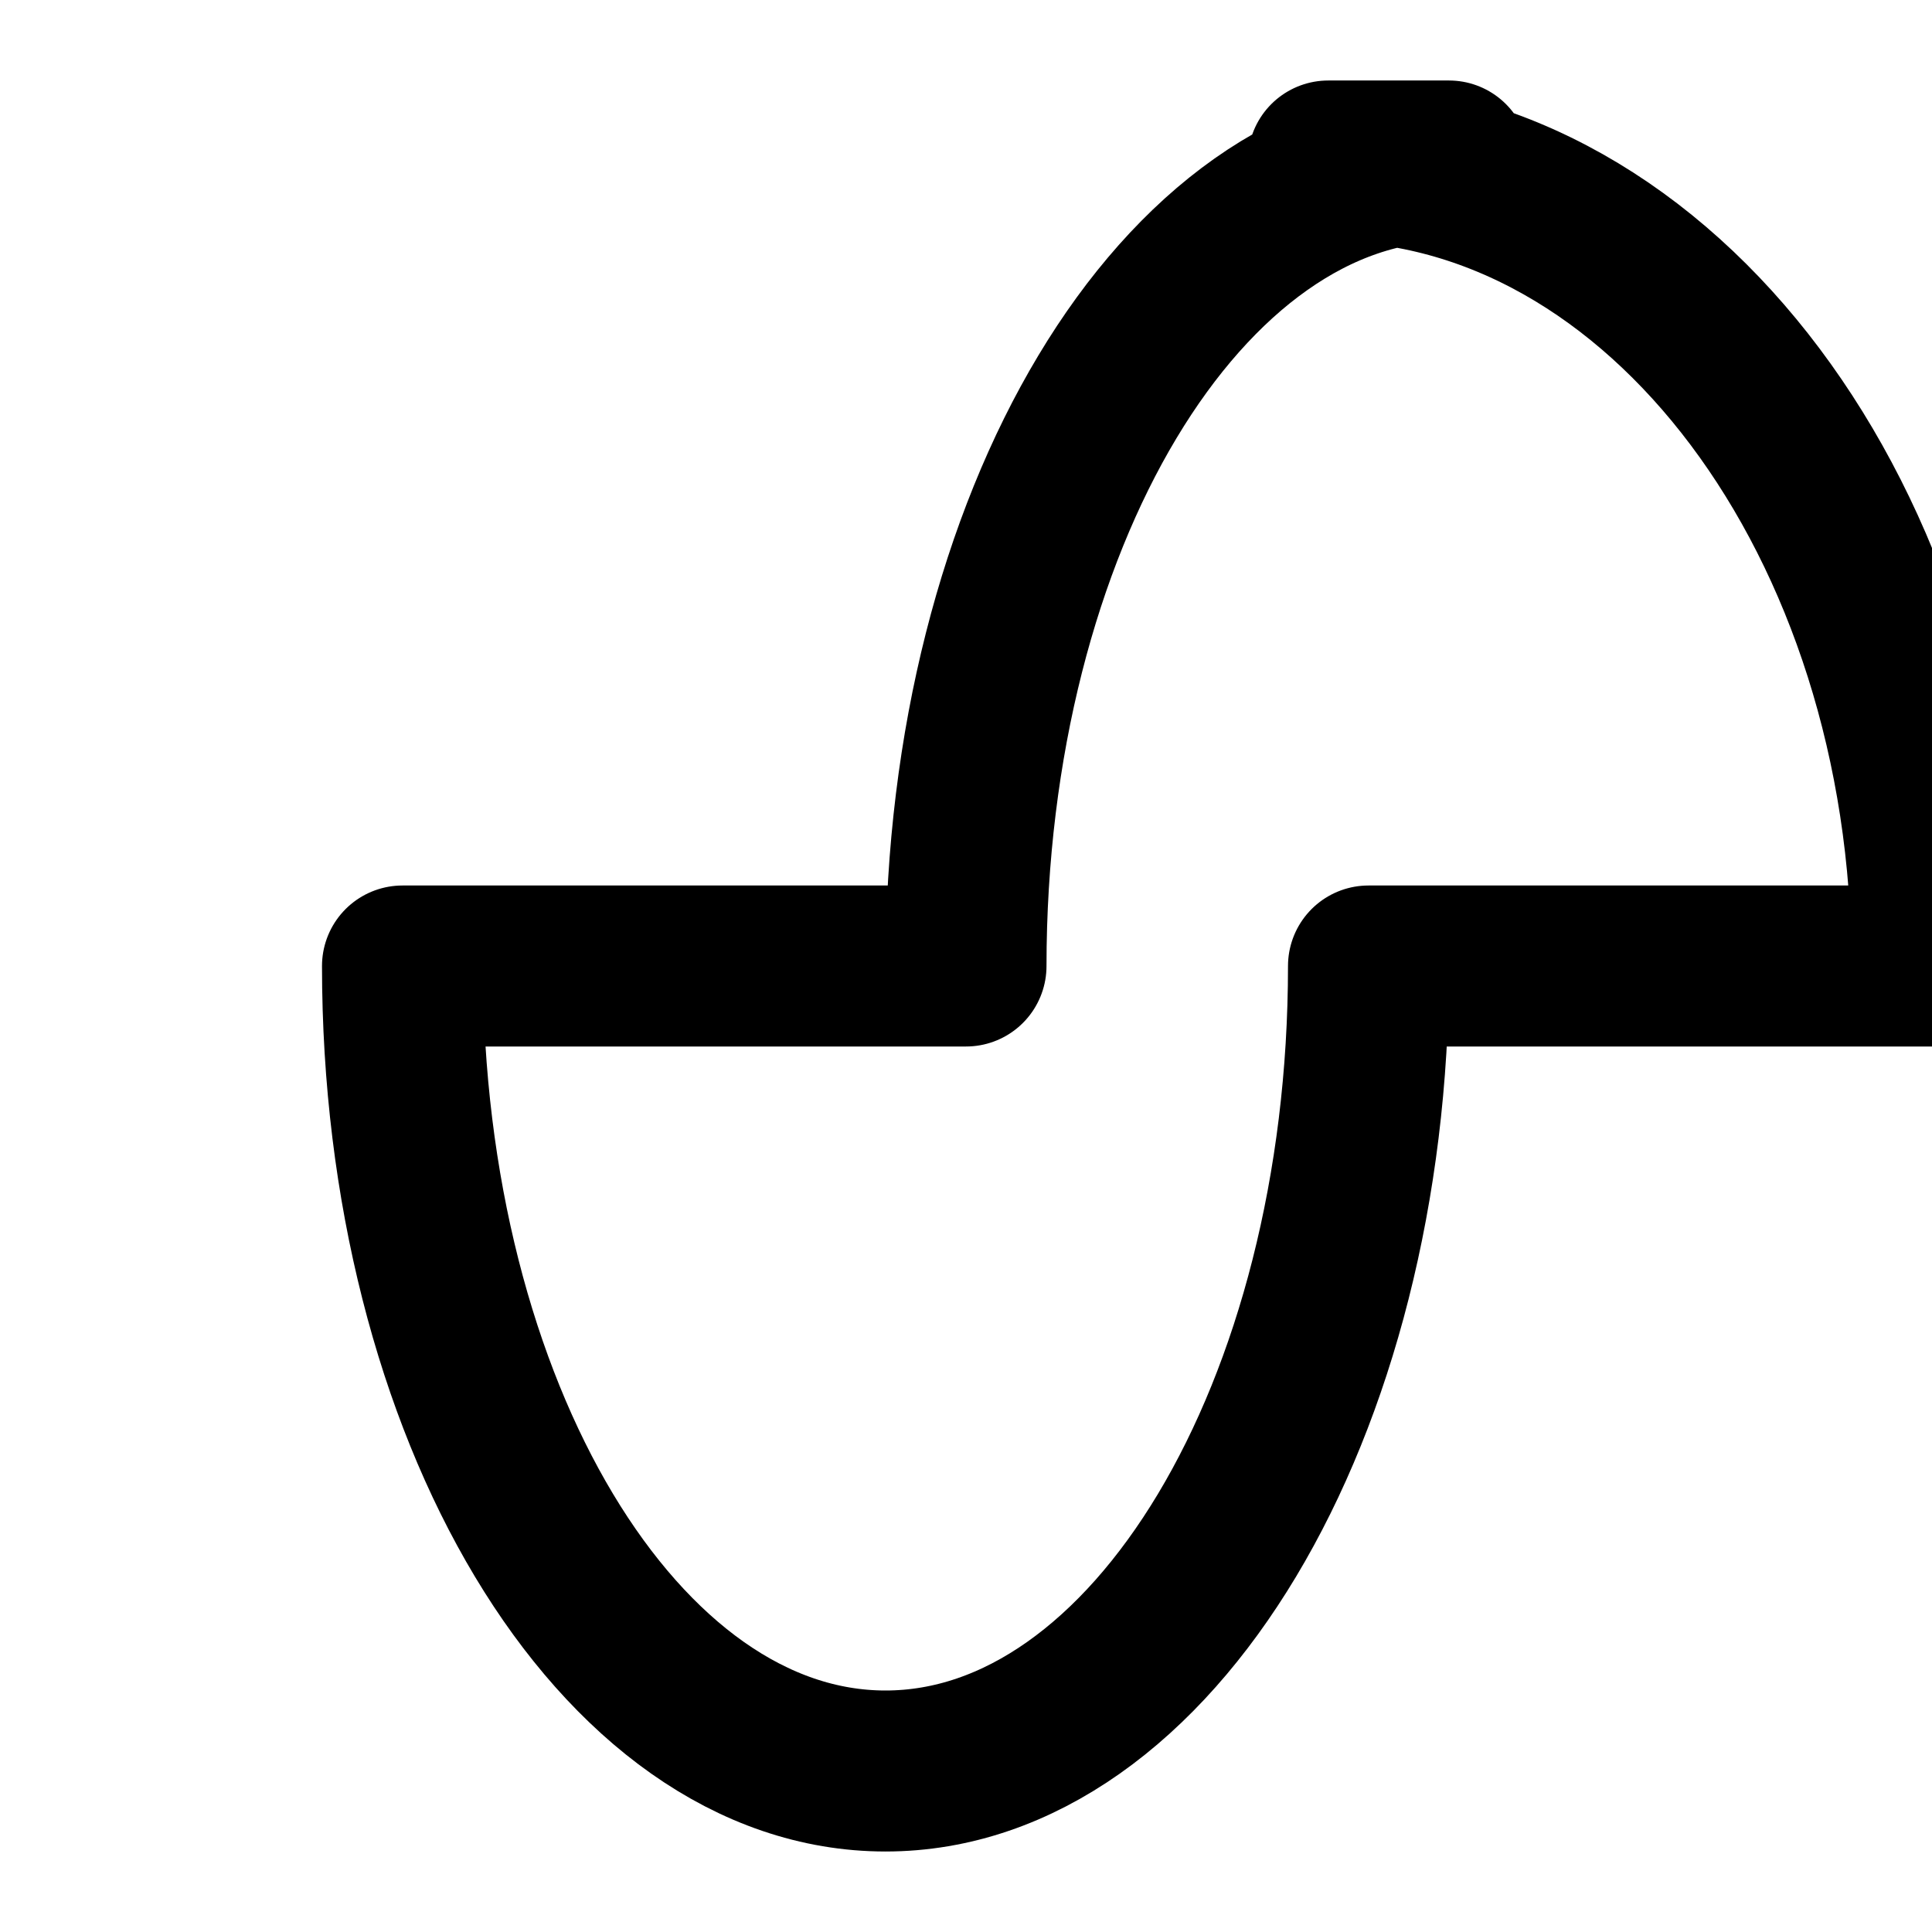
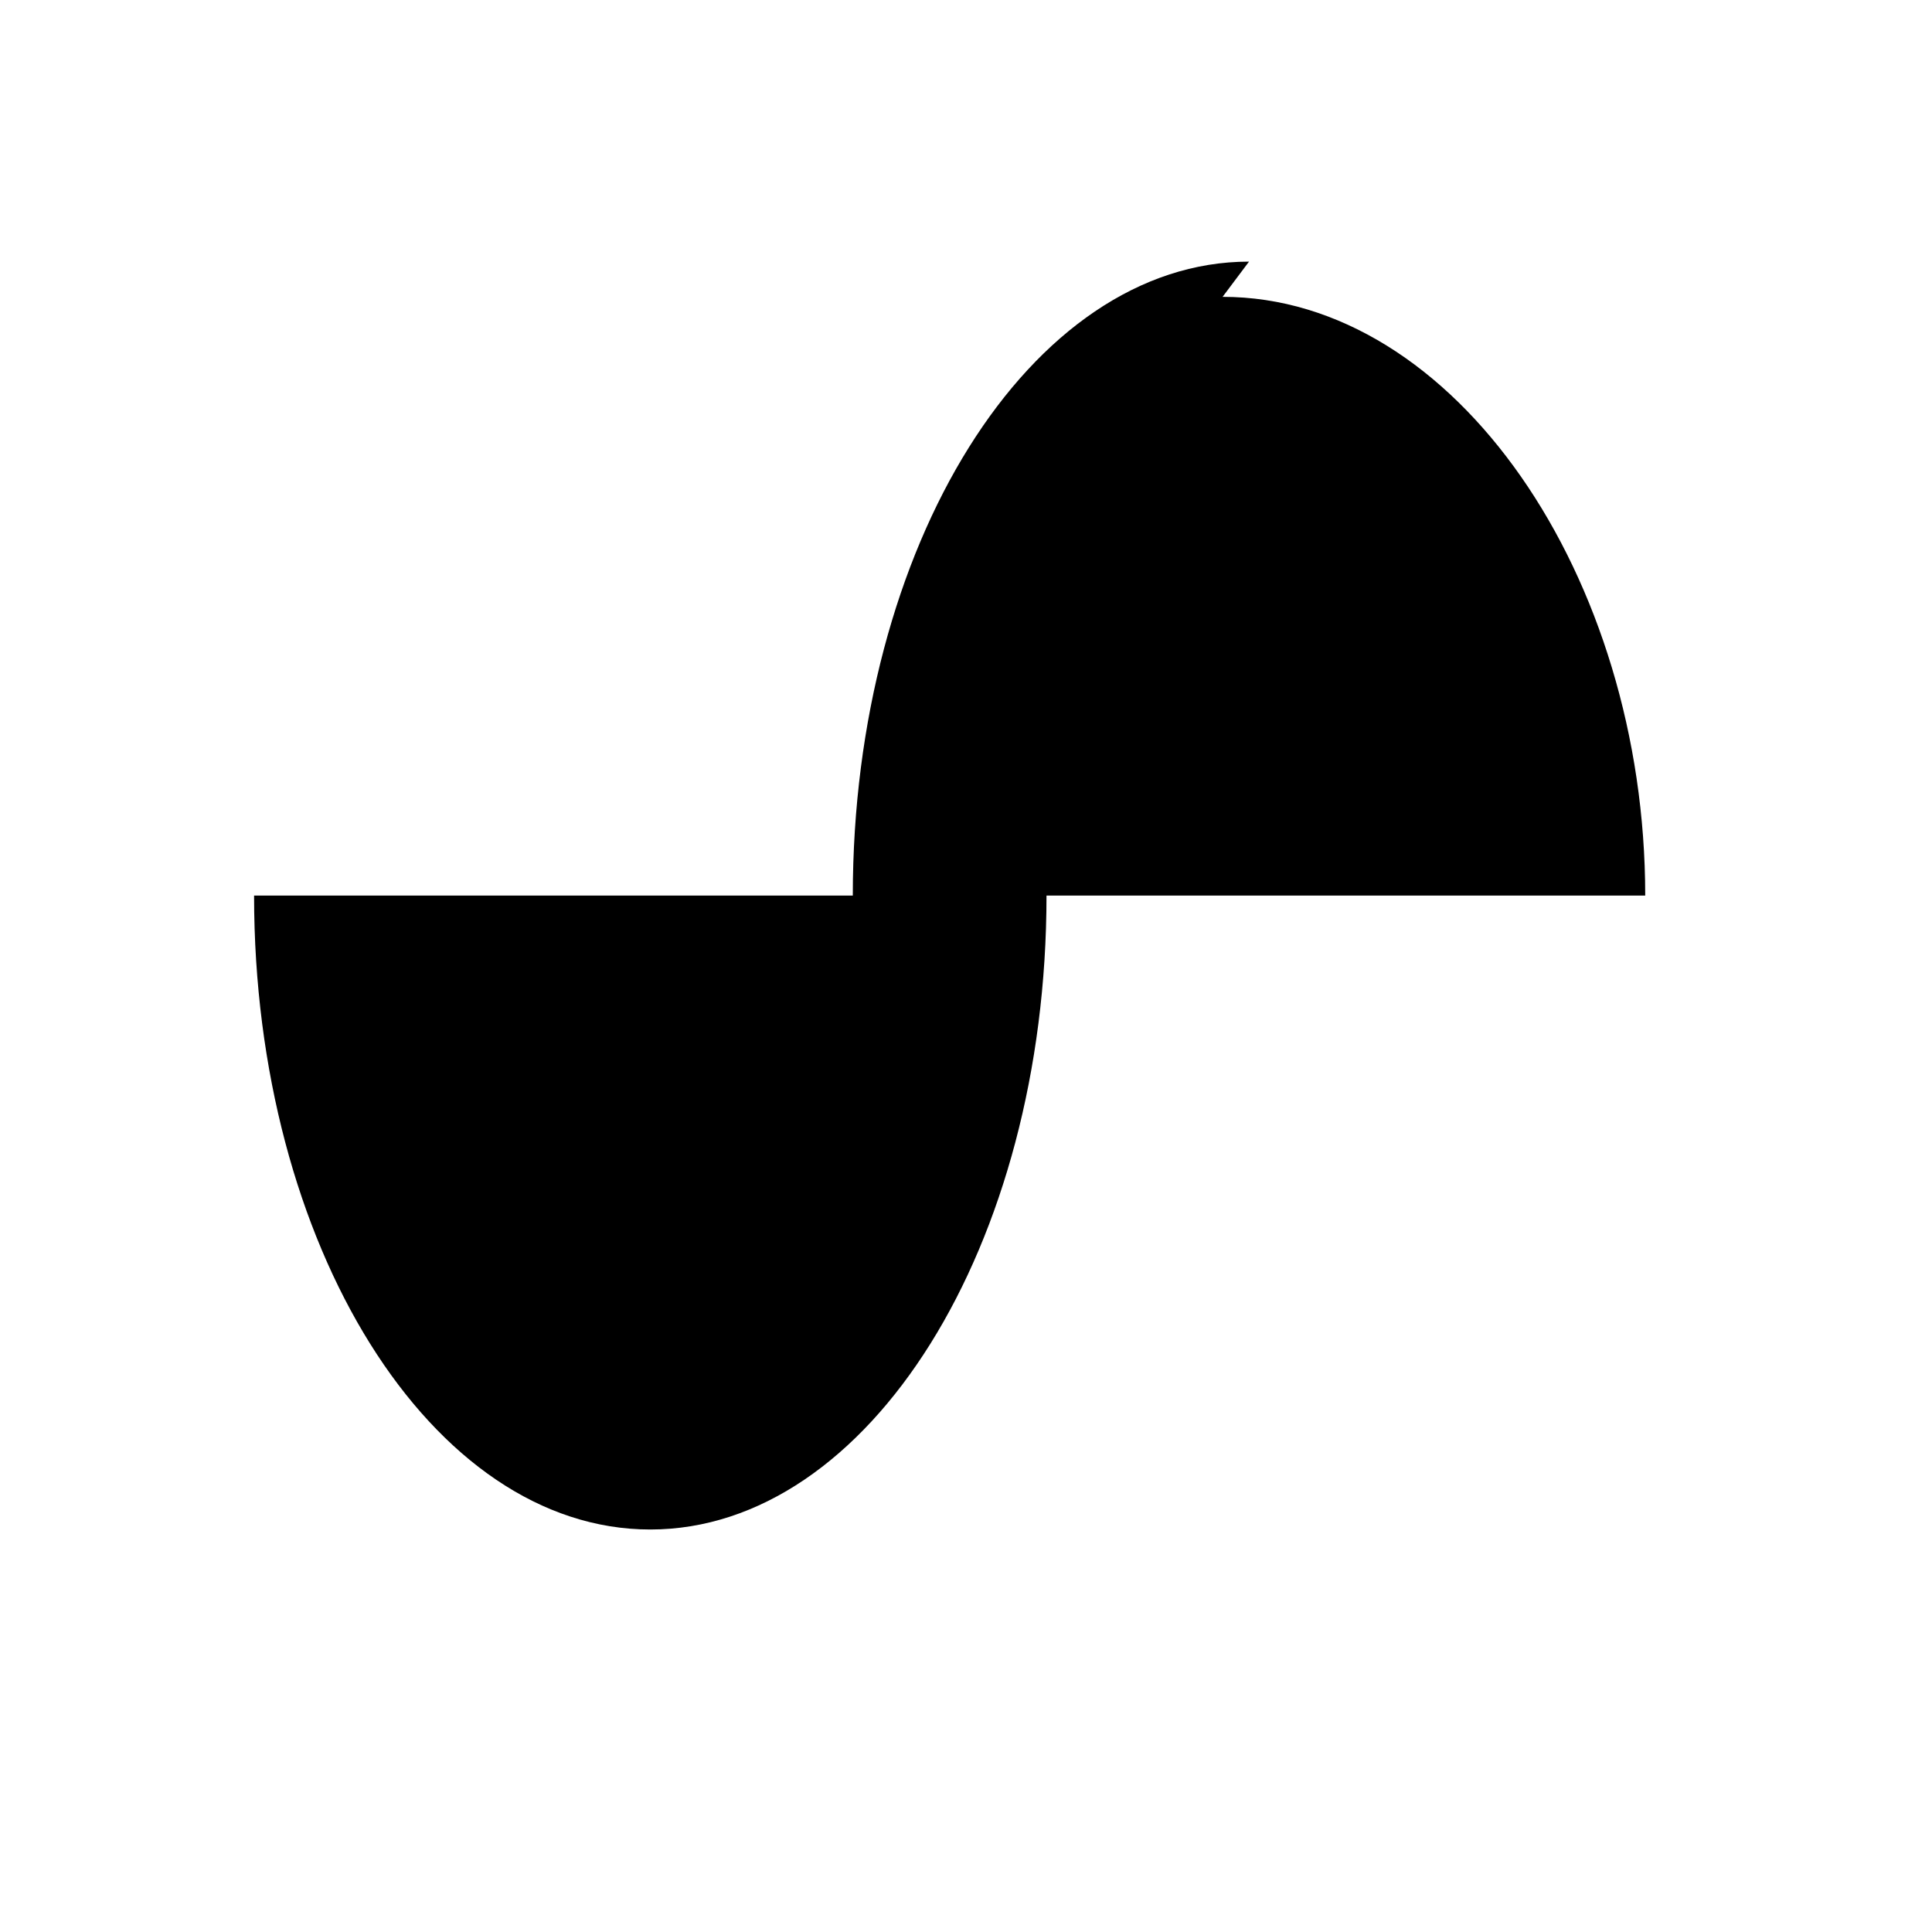
- <svg xmlns="http://www.w3.org/2000/svg" width="24" height="24" viewBox="0 0 24 24" fill="none" stroke="currentColor" stroke-width="2" stroke-linecap="round" stroke-linejoin="round" class="icon icon-tabler icons-tabler-outline icon-tabler-suno">
-   <path stroke="none" d="M0 0h24v24H0z" fill="none" />
-   <path d="M16.5 2c4.14 0 7.5 4.477 7.5 10h-7c0 5.523-2.686 10-6 10s-6-4.477-6-10h7c0-5.523 2.686-10 6-10Z" />
+ <svg xmlns="http://www.w3.org/2000/svg" width="24" height="24" viewBox="0 0 24 24" fill="currentColor" stroke="none" class="icon icon-tabler icons-tabler-outline icon-tabler-suno">
+   <path d="M16.5 2.5C19.8 2.5 22.5 6.477 22.5 11H14c0 4.97-2.522 9-5.625 9C5.27 20 2.75 15.97 2.75 11H11.25c0-4.97 2.522-9 5.625-9Z" transform="translate(0.75 1.5) scale(0.875)" />
</svg>
